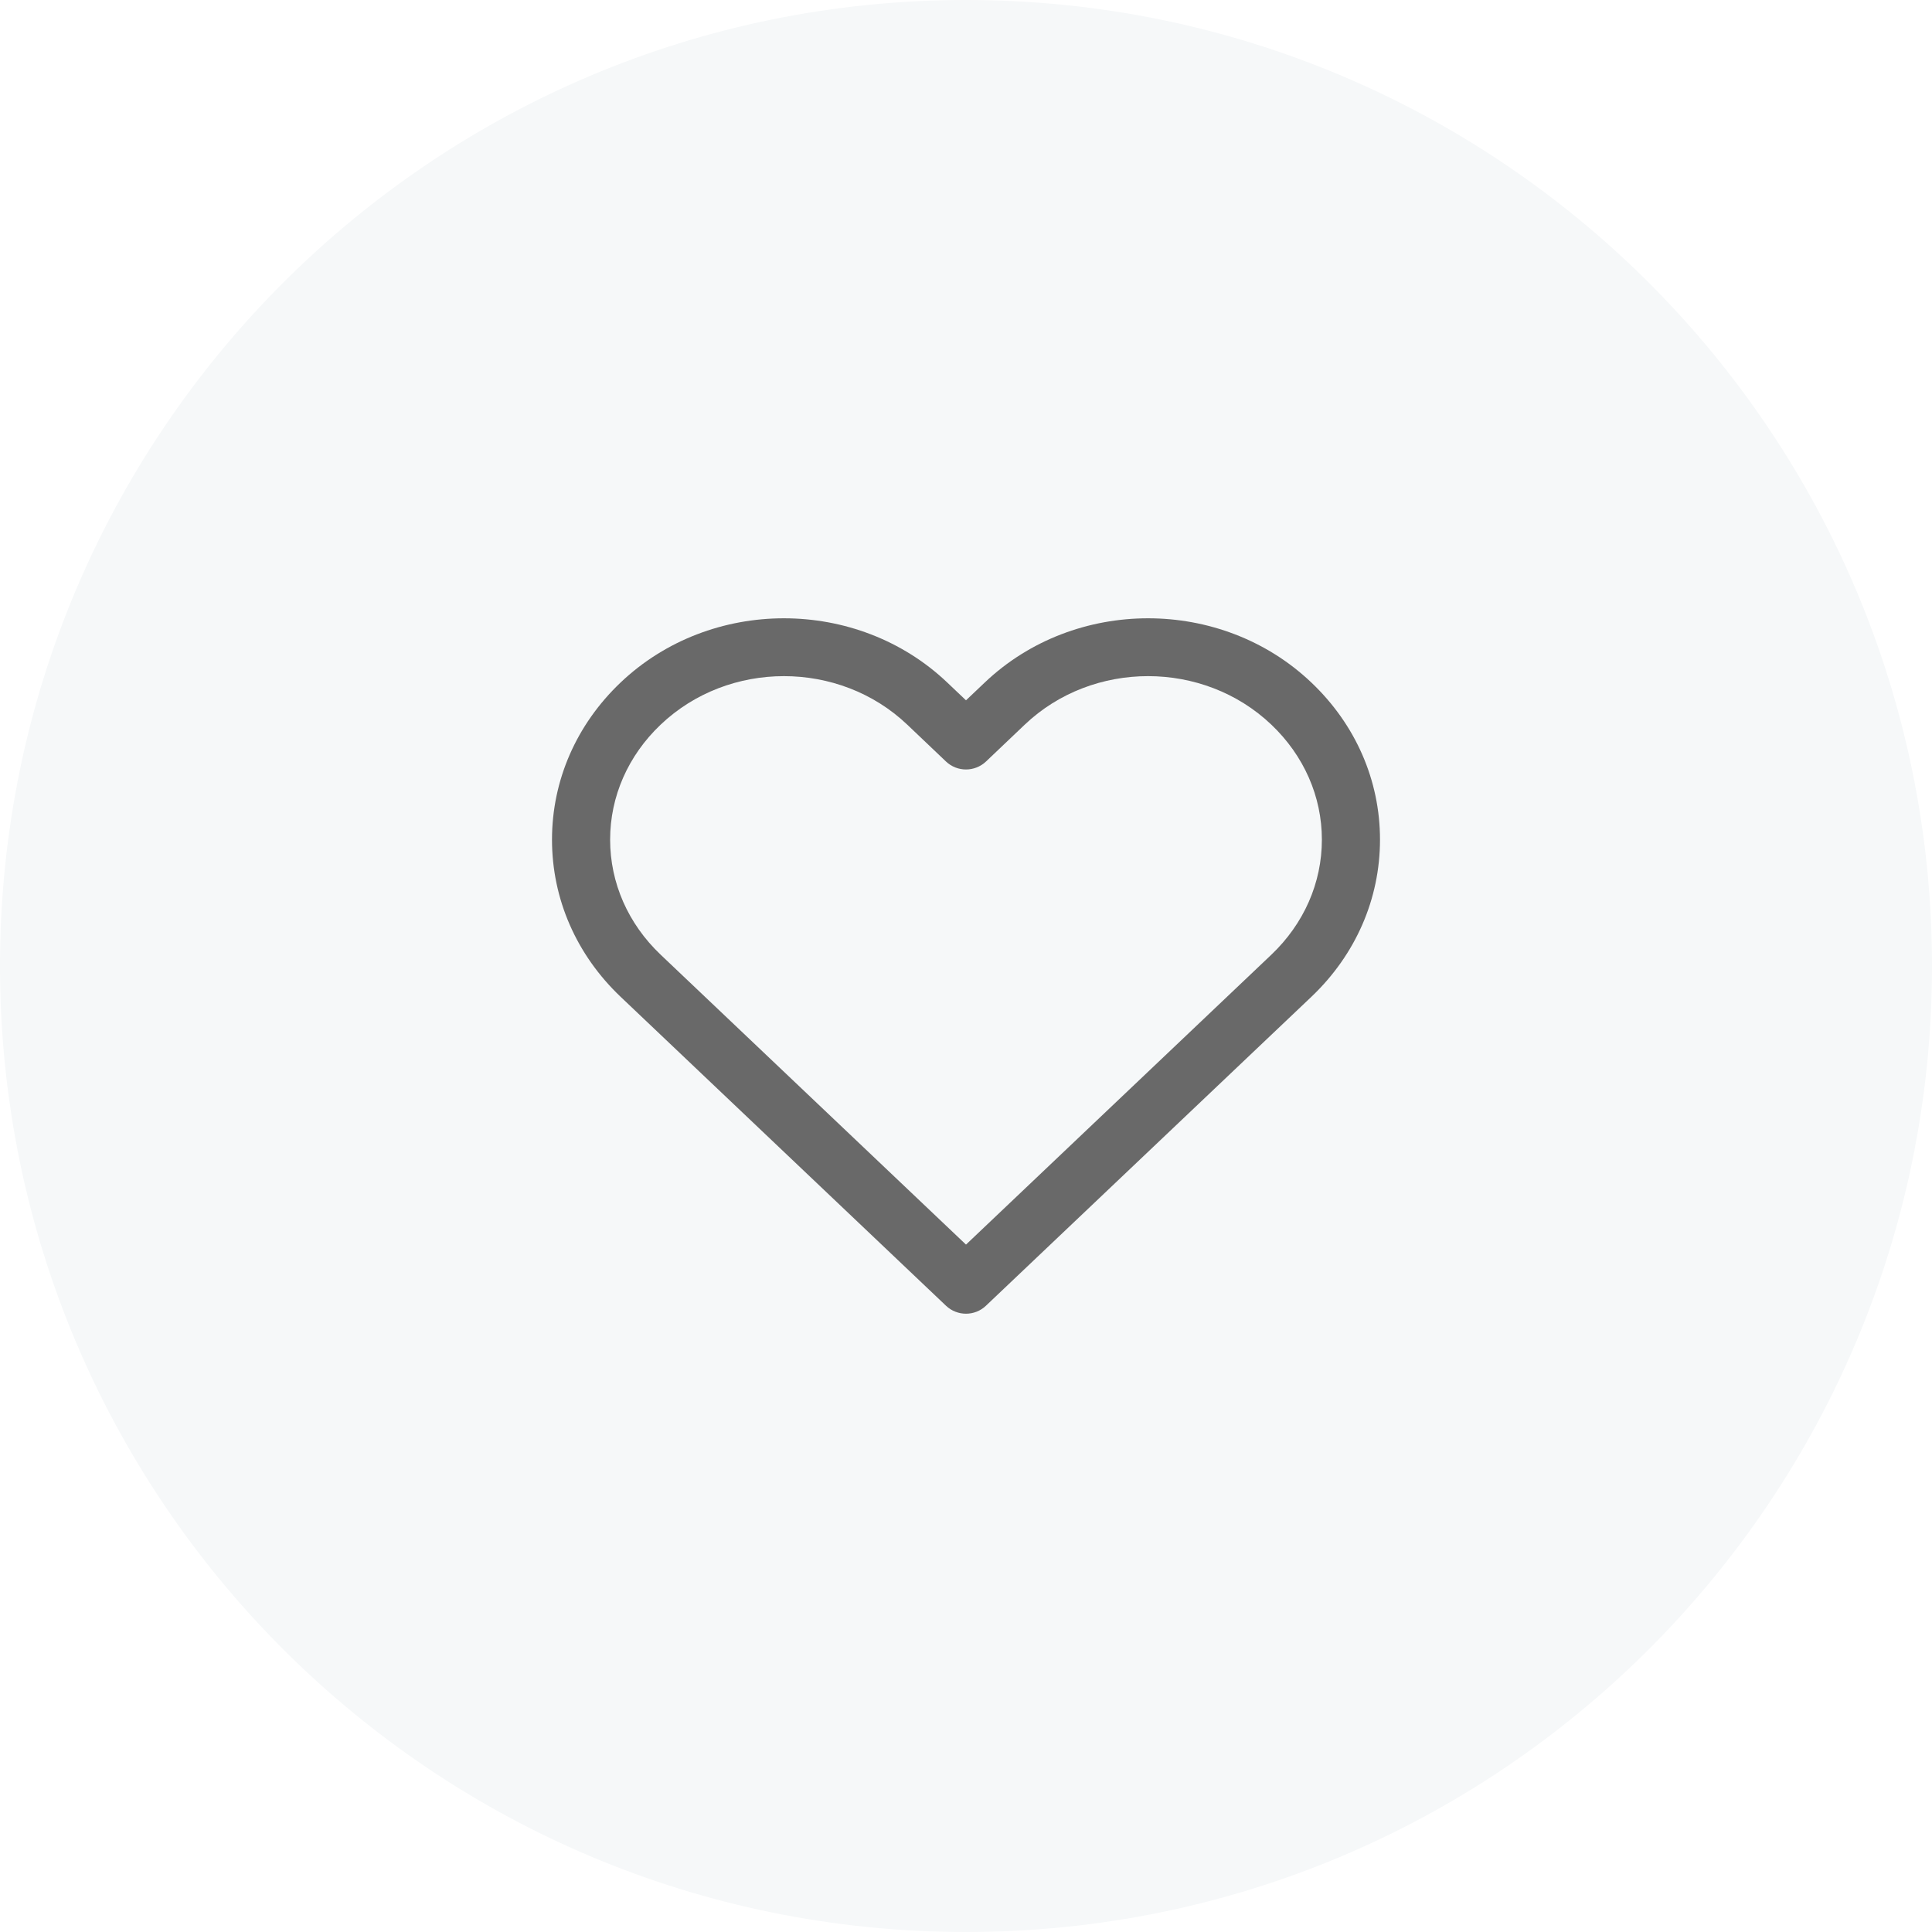
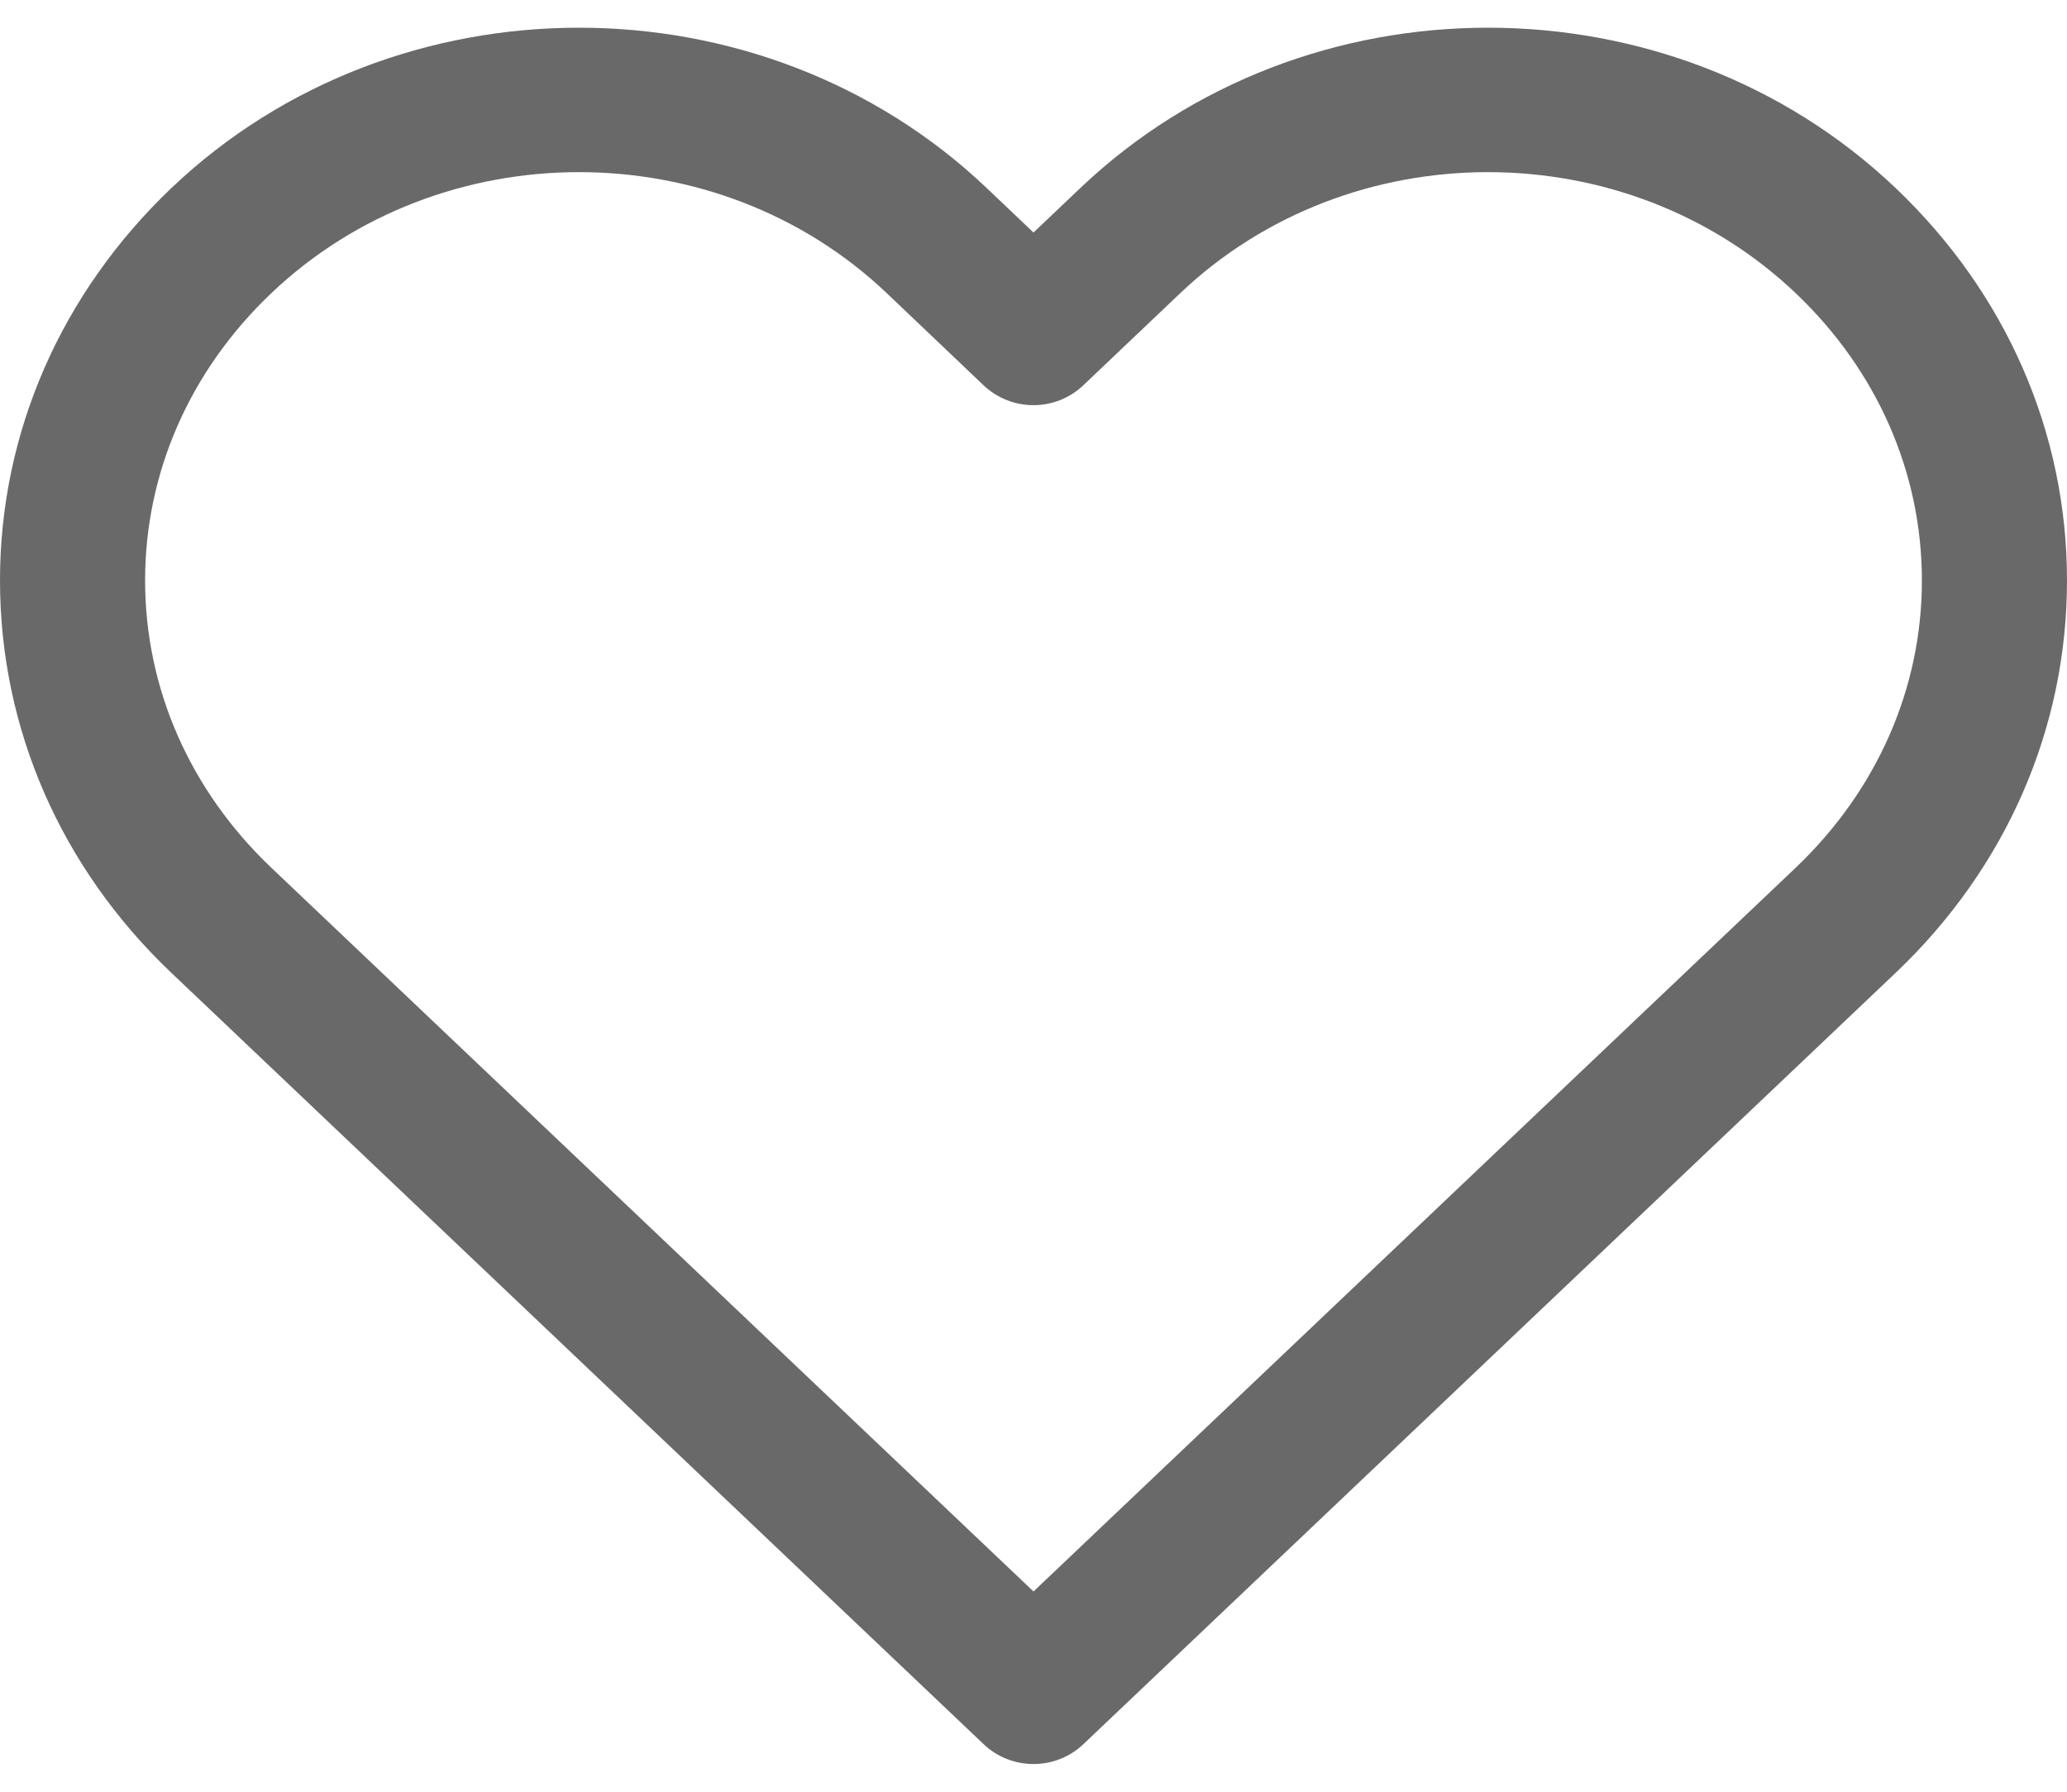
- <svg xmlns="http://www.w3.org/2000/svg" width="35" height="35" viewBox="0 0 35 35" fill="none">
-   <rect width="35" height="35" rx="17.5" fill="#F6F8F9" />
-   <path d="M23.757 12.365C22.126 10.813 19.471 10.813 17.839 12.365L17.5 12.687L17.161 12.365C15.529 10.813 12.874 10.813 11.242 12.365C10.441 13.127 10 14.138 10 15.211C10 16.285 10.441 17.296 11.243 18.058L17.138 23.655C17.239 23.751 17.37 23.799 17.5 23.799C17.63 23.799 17.761 23.751 17.862 23.654L23.757 18.058C24.559 17.296 25 16.285 25 15.211C25 14.138 24.559 13.127 23.757 12.365ZM23.032 17.295L17.5 22.547L11.968 17.295C11.378 16.734 11.053 15.994 11.053 15.211C11.053 14.429 11.378 13.689 11.968 13.128C12.584 12.542 13.393 12.249 14.202 12.249C15.011 12.249 15.82 12.542 16.436 13.128L17.137 13.795C17.34 13.988 17.659 13.988 17.863 13.795L18.564 13.128C19.796 11.956 21.8 11.956 23.032 13.128C23.622 13.69 23.947 14.429 23.947 15.211C23.947 15.994 23.622 16.733 23.032 17.295Z" fill="#696969" />
+ <svg xmlns="http://www.w3.org/2000/svg" width="15" height="13" viewBox="0 0 15 13" fill="none">
+   <path d="M13.757 1.365C12.126 -0.187 9.471 -0.187 7.839 1.365L7.5 1.687L7.161 1.365C5.529 -0.187 2.874 -0.187 1.243 1.365C0.444 2.127 0 3.138 0 4.211C0 5.285 0.441 6.296 1.243 7.058L7.138 12.655C7.239 12.751 7.37 12.799 7.5 12.799C7.63 12.799 7.761 12.751 7.862 12.655L13.757 7.058C14.559 6.296 15 5.285 15 4.212C15 3.138 14.559 2.128 13.757 1.365ZM13.032 6.295L7.5 11.547L1.968 6.295C1.378 5.734 1.053 4.994 1.053 4.212C1.053 3.429 1.378 2.689 1.968 2.128C2.584 1.542 3.393 1.249 4.202 1.249C5.011 1.249 5.82 1.542 6.436 2.128L7.137 2.795C7.341 2.988 7.659 2.988 7.862 2.795L8.564 2.128C9.796 0.956 11.8 0.956 13.032 2.128C13.622 2.689 13.947 3.429 13.947 4.212C13.947 4.994 13.622 5.733 13.032 6.295Z" fill="#696969" />
</svg>
